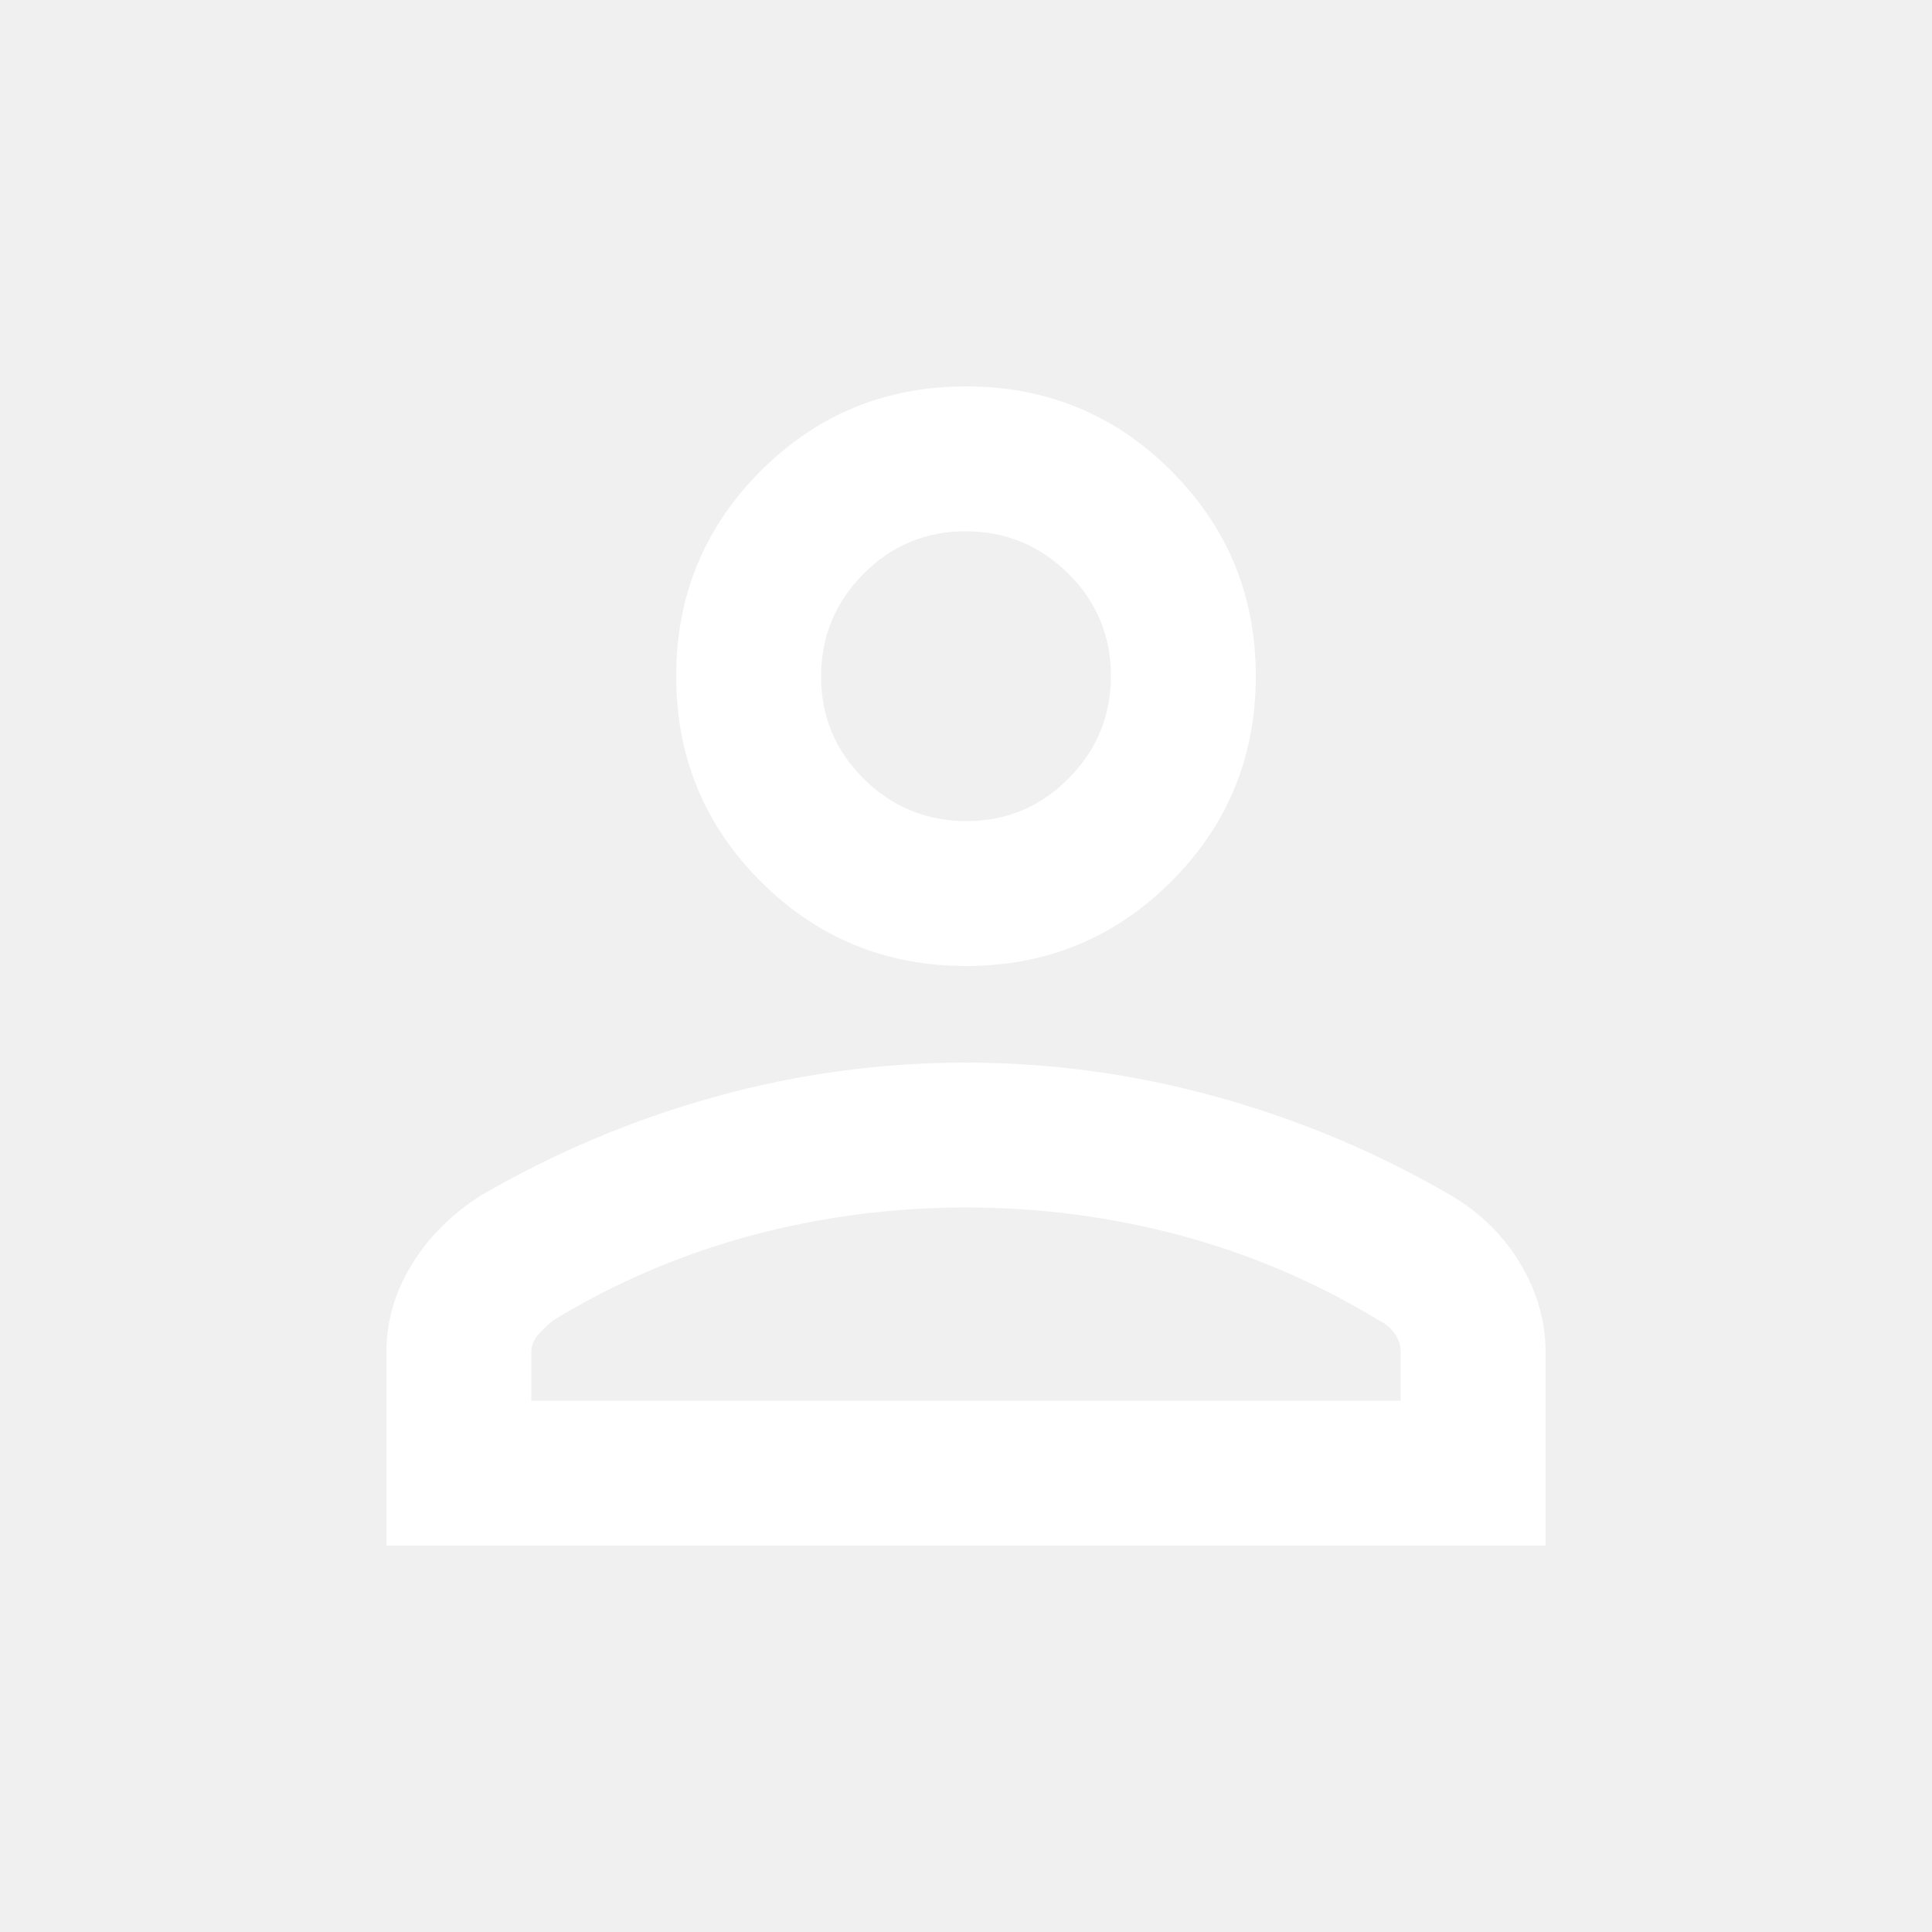
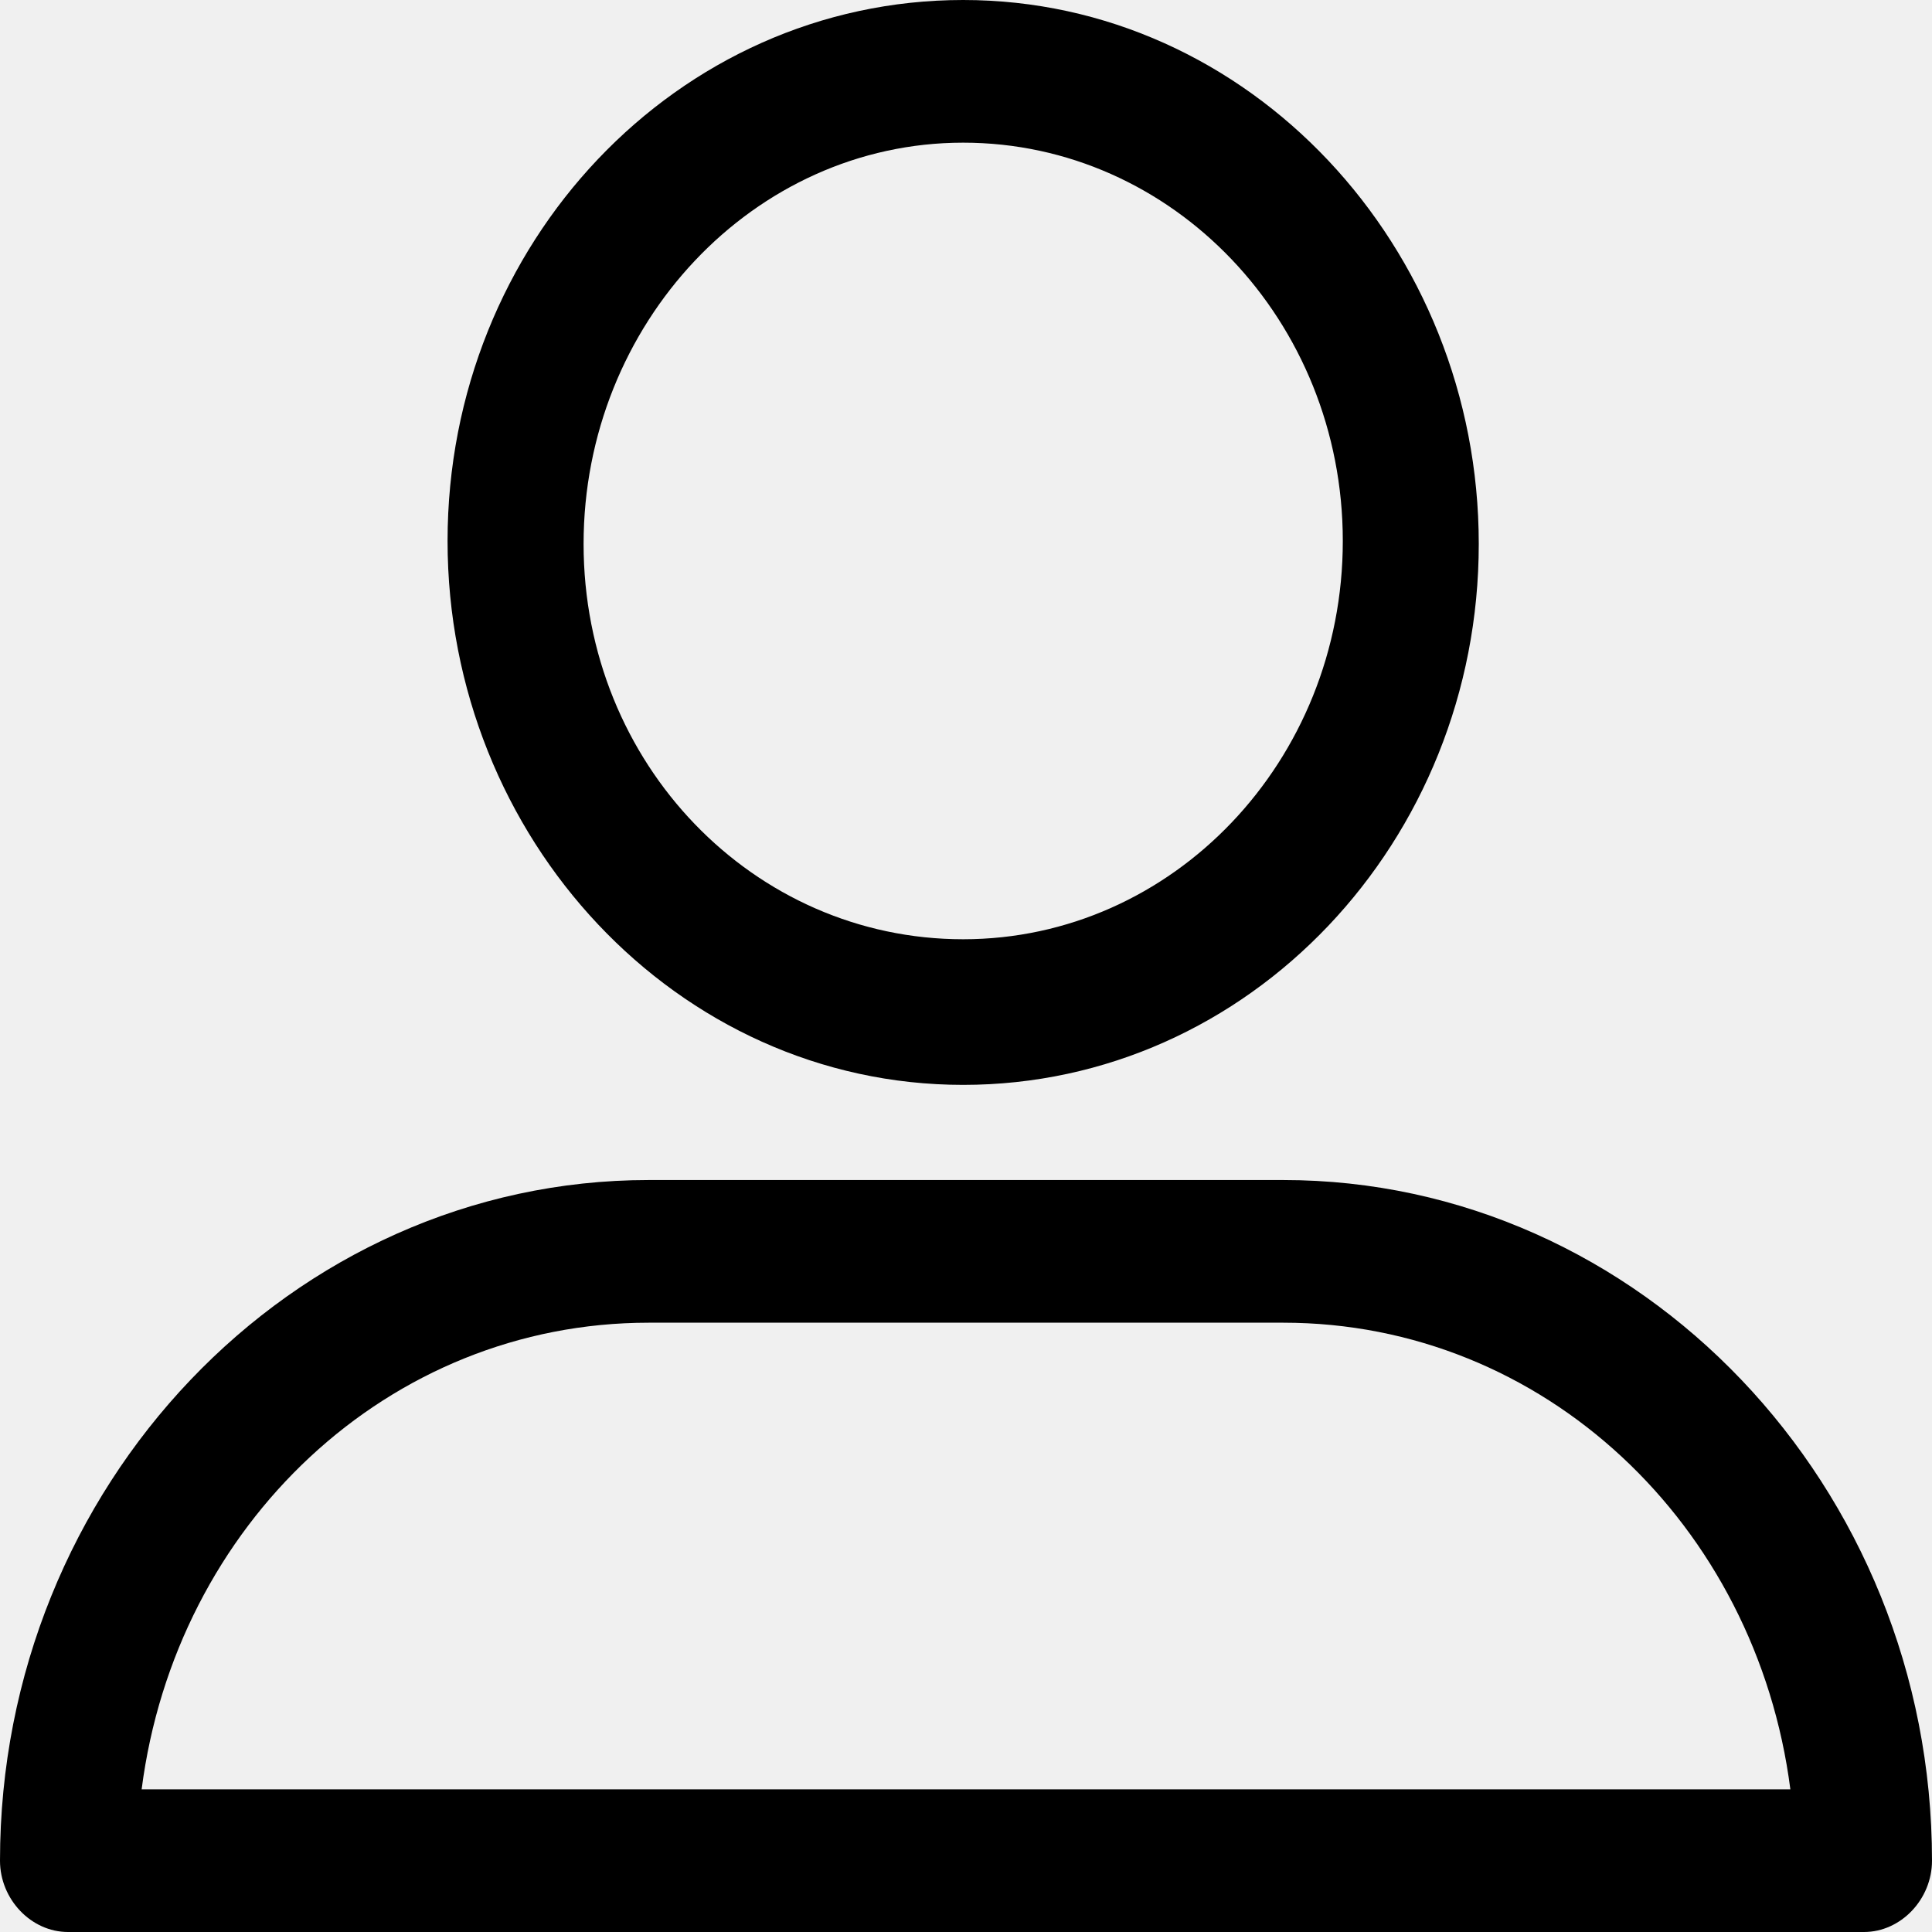
- <svg xmlns="http://www.w3.org/2000/svg" height="20px" viewBox="0 -960 960 960" width="20px" fill="#FFFFFF">
-   <path d="M480-480q-60 0-102-42t-42-102q0-60 42-102t102-42q60 0 102 42t42 102q0 60-42 102t-102 42ZM192-192v-96q0-23 12.5-43.5T239-366q55-32 116.29-49 61.29-17 124.5-17t124.71 17Q666-398 721-366q22 13 34.5 34t12.5 44v96H192Zm72-72h432v-24q0-5.18-3.03-9.41-3.02-4.24-7.97-6.59-46-28-98-42t-107-14q-55 0-107 14t-98 42q-5 4-8 7.72-3 3.73-3 8.28v24Zm216.21-288Q510-552 531-573.21t21-51Q552-654 530.79-675t-51-21Q450-696 429-674.79t-21 51Q408-594 429.21-573t51 21Zm-.21-72Zm0 360Z" />
+ <svg xmlns="http://www.w3.org/2000/svg" width="32" height="32" viewBox="0 0 32 32" fill="none">
+   <path d="M15.953 17.969C20.692 17.969 24.493 13.932 24.493 9.009C24.493 4.086 20.692 0 15.953 0C11.214 0 7.413 4.037 7.413 8.96C7.413 13.883 11.214 17.969 15.953 17.969ZM15.953 2.363C19.425 2.363 22.241 5.317 22.241 8.96C22.241 12.603 19.425 15.557 15.953 15.557C12.481 15.557 9.666 12.652 9.666 9.009C9.666 5.366 12.481 2.363 15.953 2.363ZM1.126 32H30.874C31.484 32 32 31.459 32 30.819C32 24.615 27.167 19.545 21.255 19.545H10.745C4.833 19.545 0 24.615 0 30.819C0 31.459 0.516 32 1.126 32ZM10.745 21.908H21.255C25.572 21.908 29.091 25.255 29.654 29.637H2.346C2.909 25.255 6.428 21.908 10.745 21.908Z" fill="black" />
</svg>
